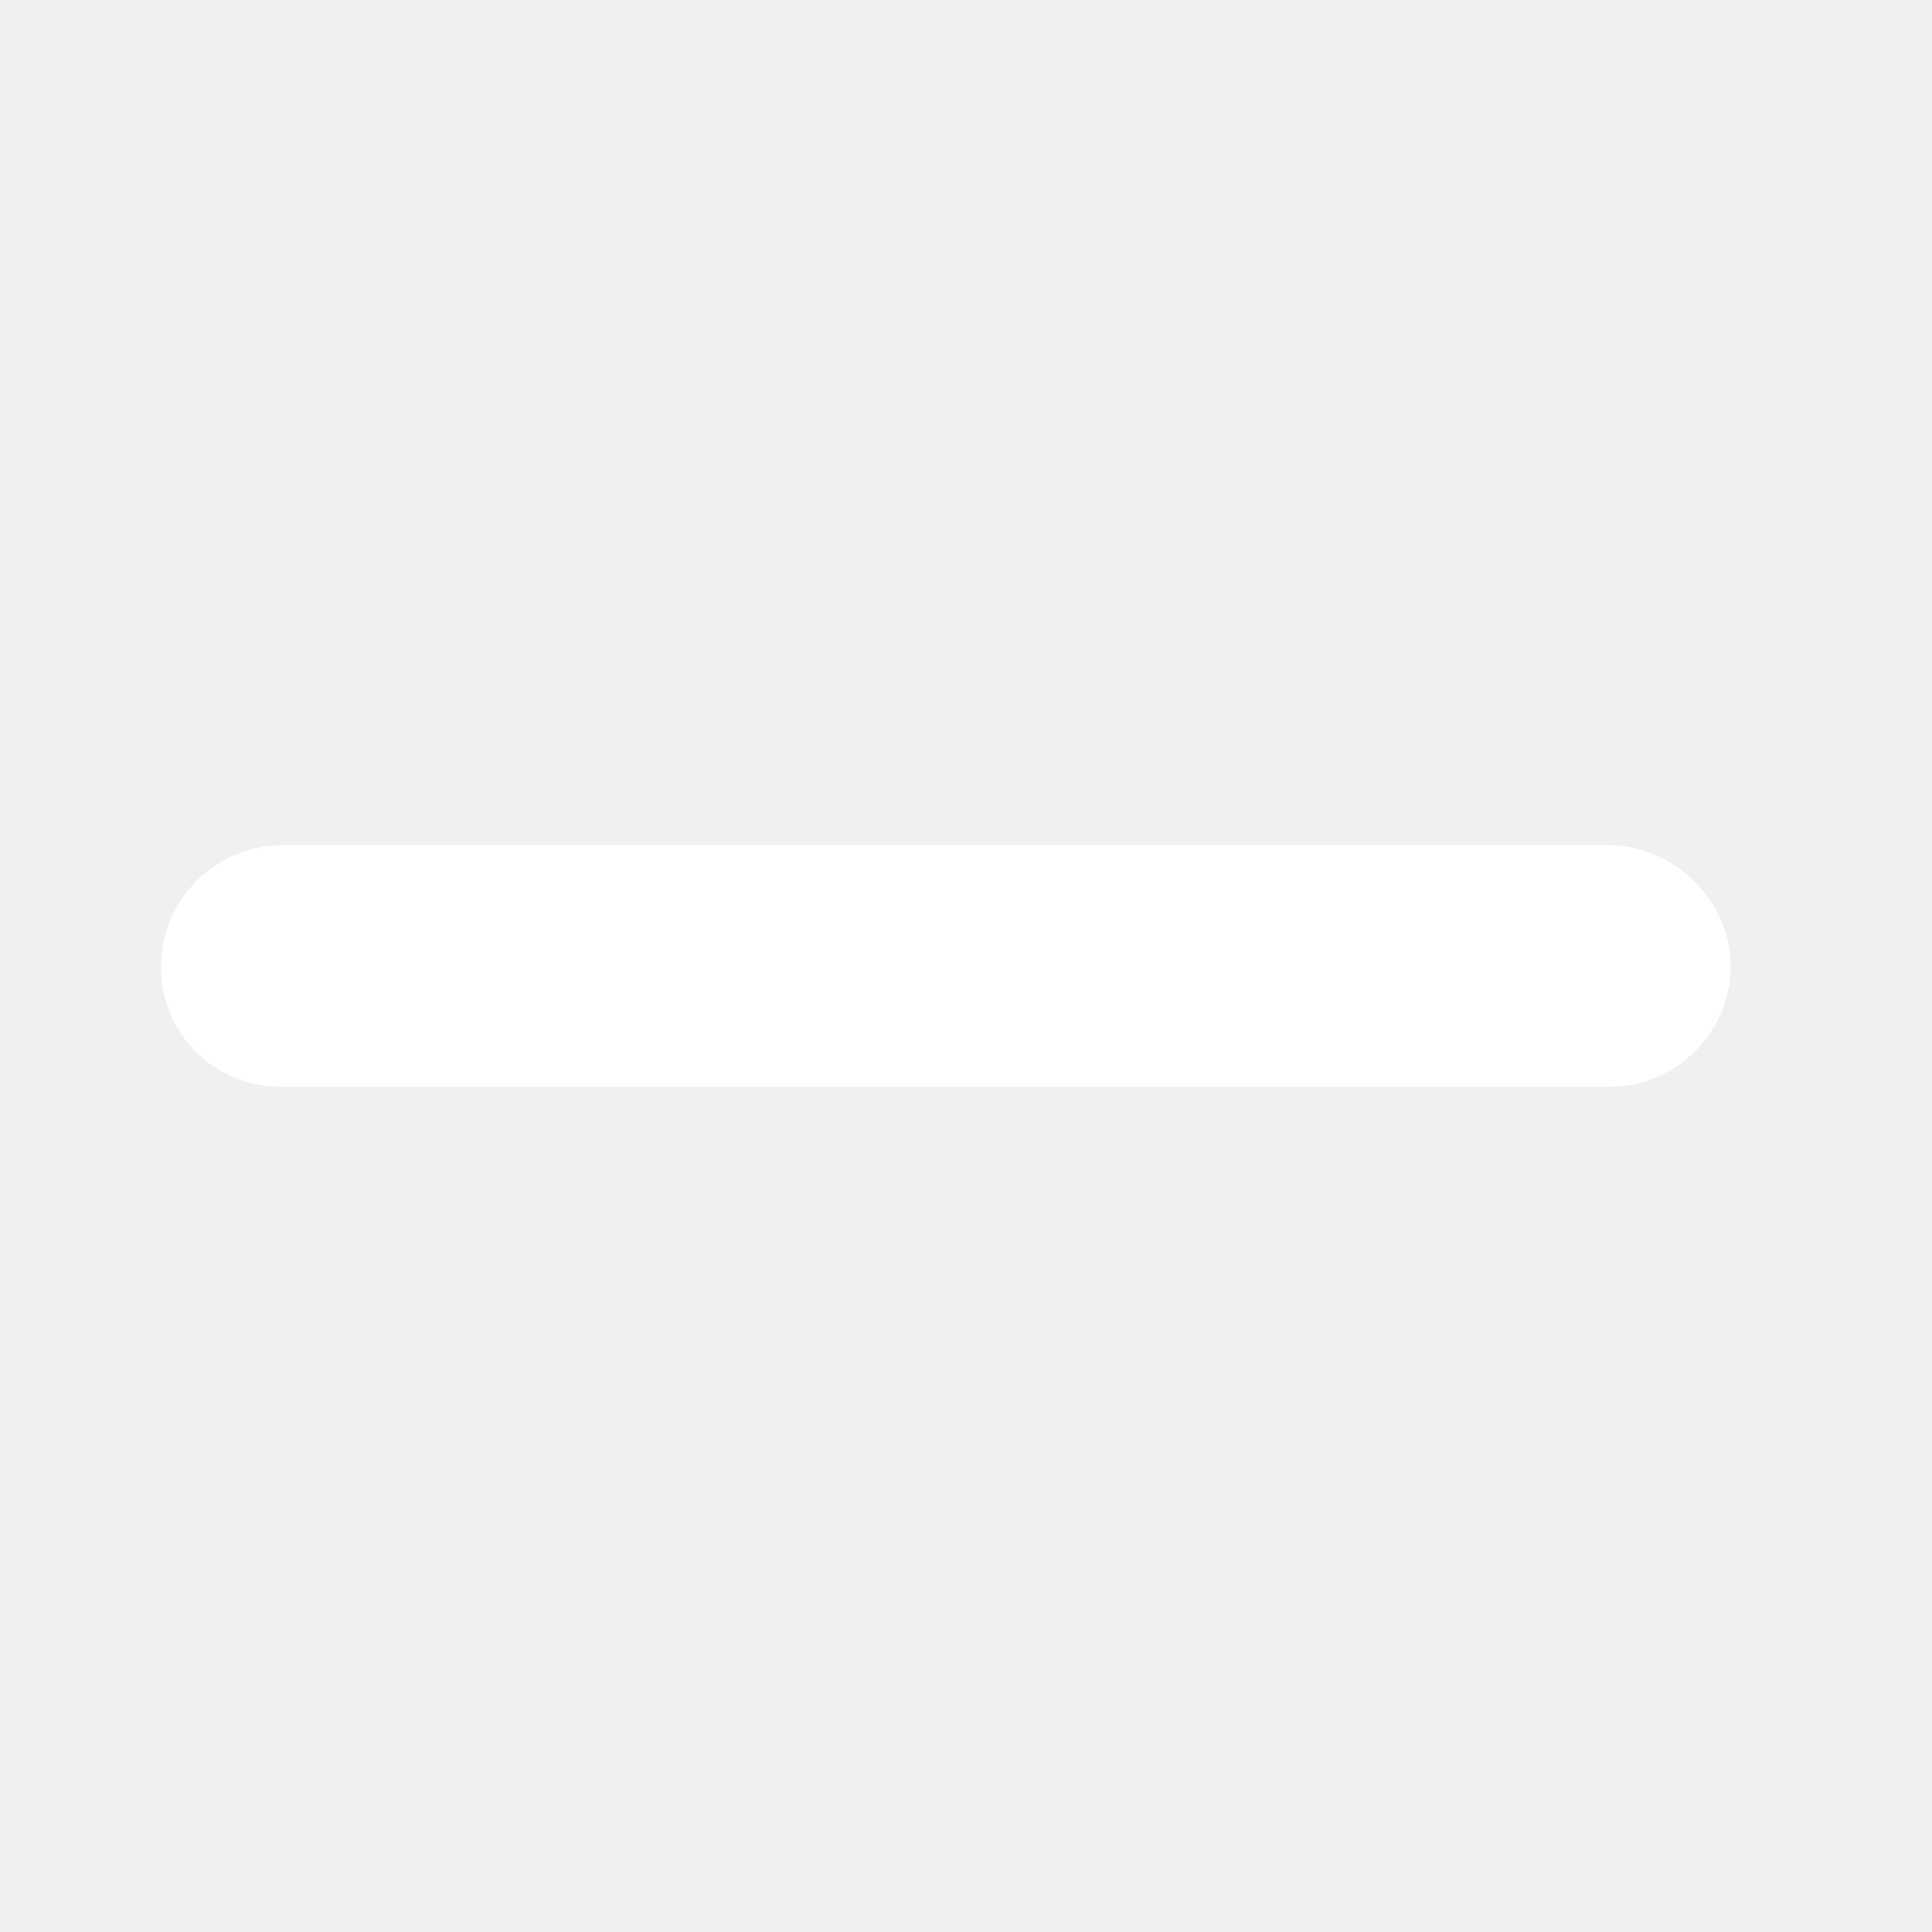
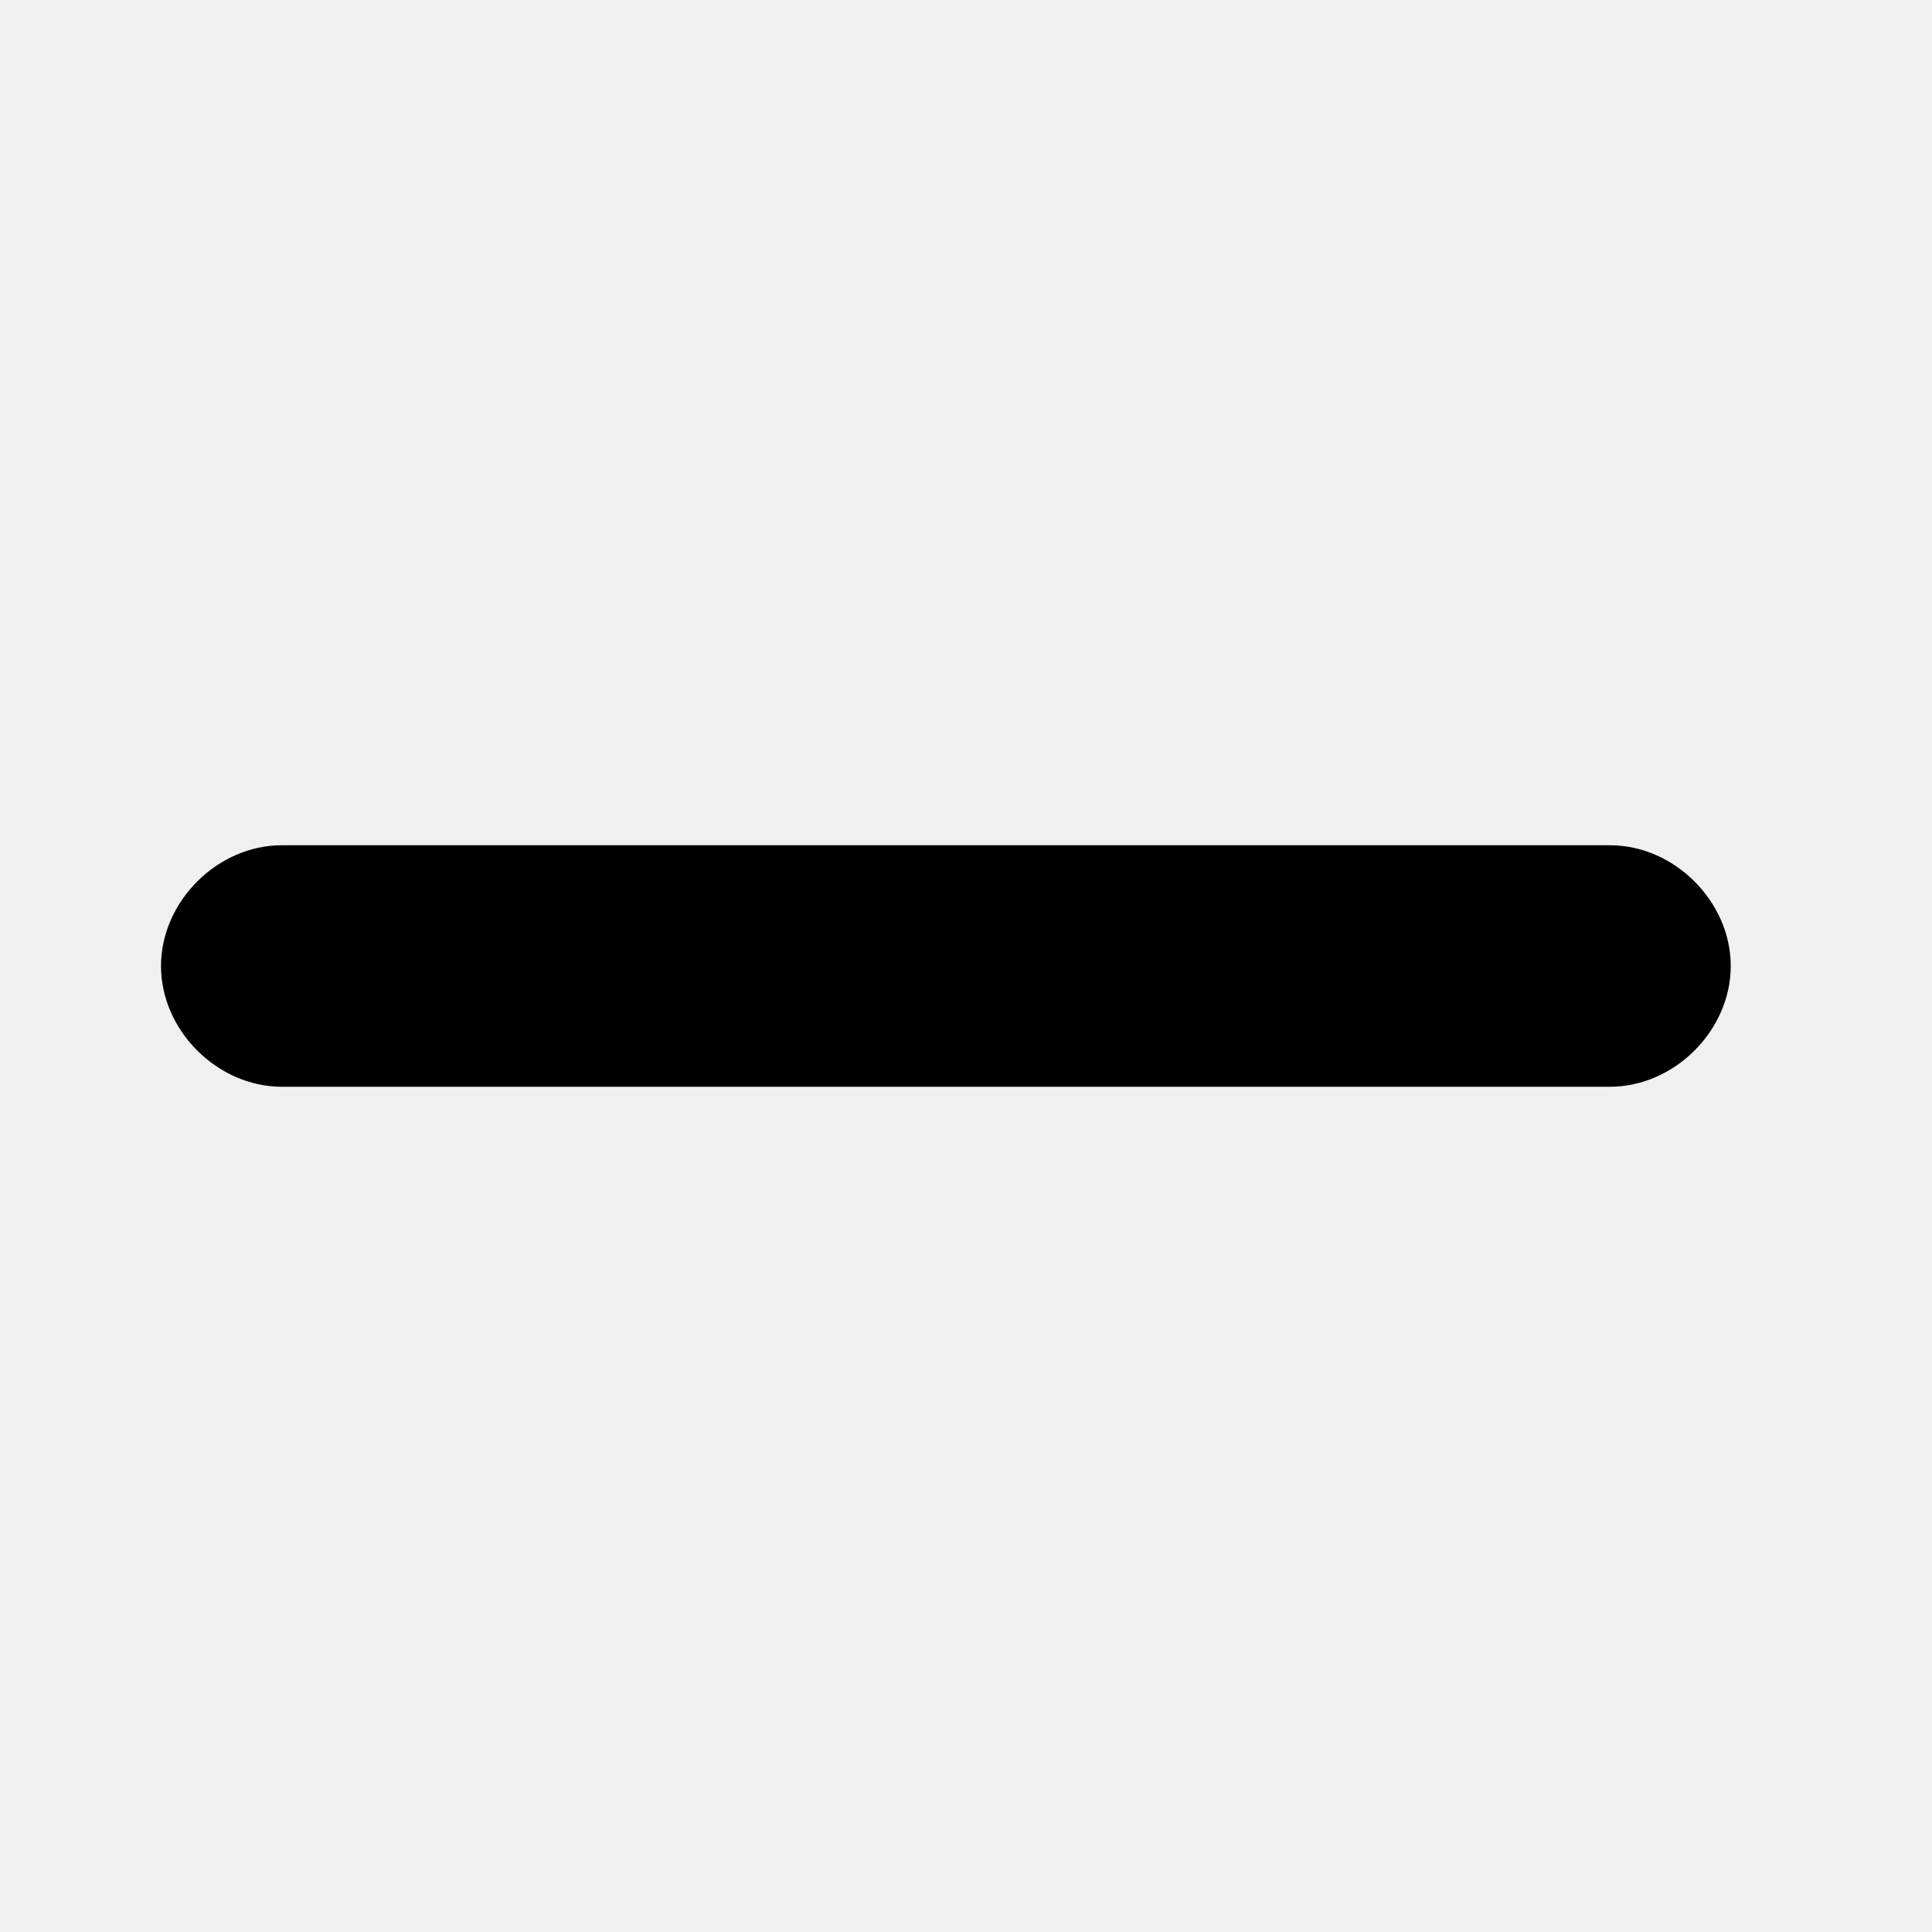
- <svg xmlns="http://www.w3.org/2000/svg" width="24" height="24" viewBox="0 0 24 24" fill="none">
-   <path d="M20 13.5H3.5C2.656 13.5 2 12.844 2 12C2 11.203 2.656 10.5 3.5 10.5H20C20.797 10.5 21.5 11.203 21.5 12C21.5 12.844 20.797 13.5 20 13.5Z" fill="white" />
+ <svg xmlns="http://www.w3.org/2000/svg" version="1.1" id="Layer_1" x="0px" y="0px" viewBox="0 0 24 24" style="enable-background:new 0 0 24 24;" xml:space="preserve">
+   <path d="M20,13.5H3.5C2.7,13.5,2,12.8,2,12c0-0.8,0.7-1.5,1.5-1.5H20c0.8,0,1.5,0.7,1.5,1.5C21.5,12.8,20.8,13.5,20,13.5z" />
</svg>
